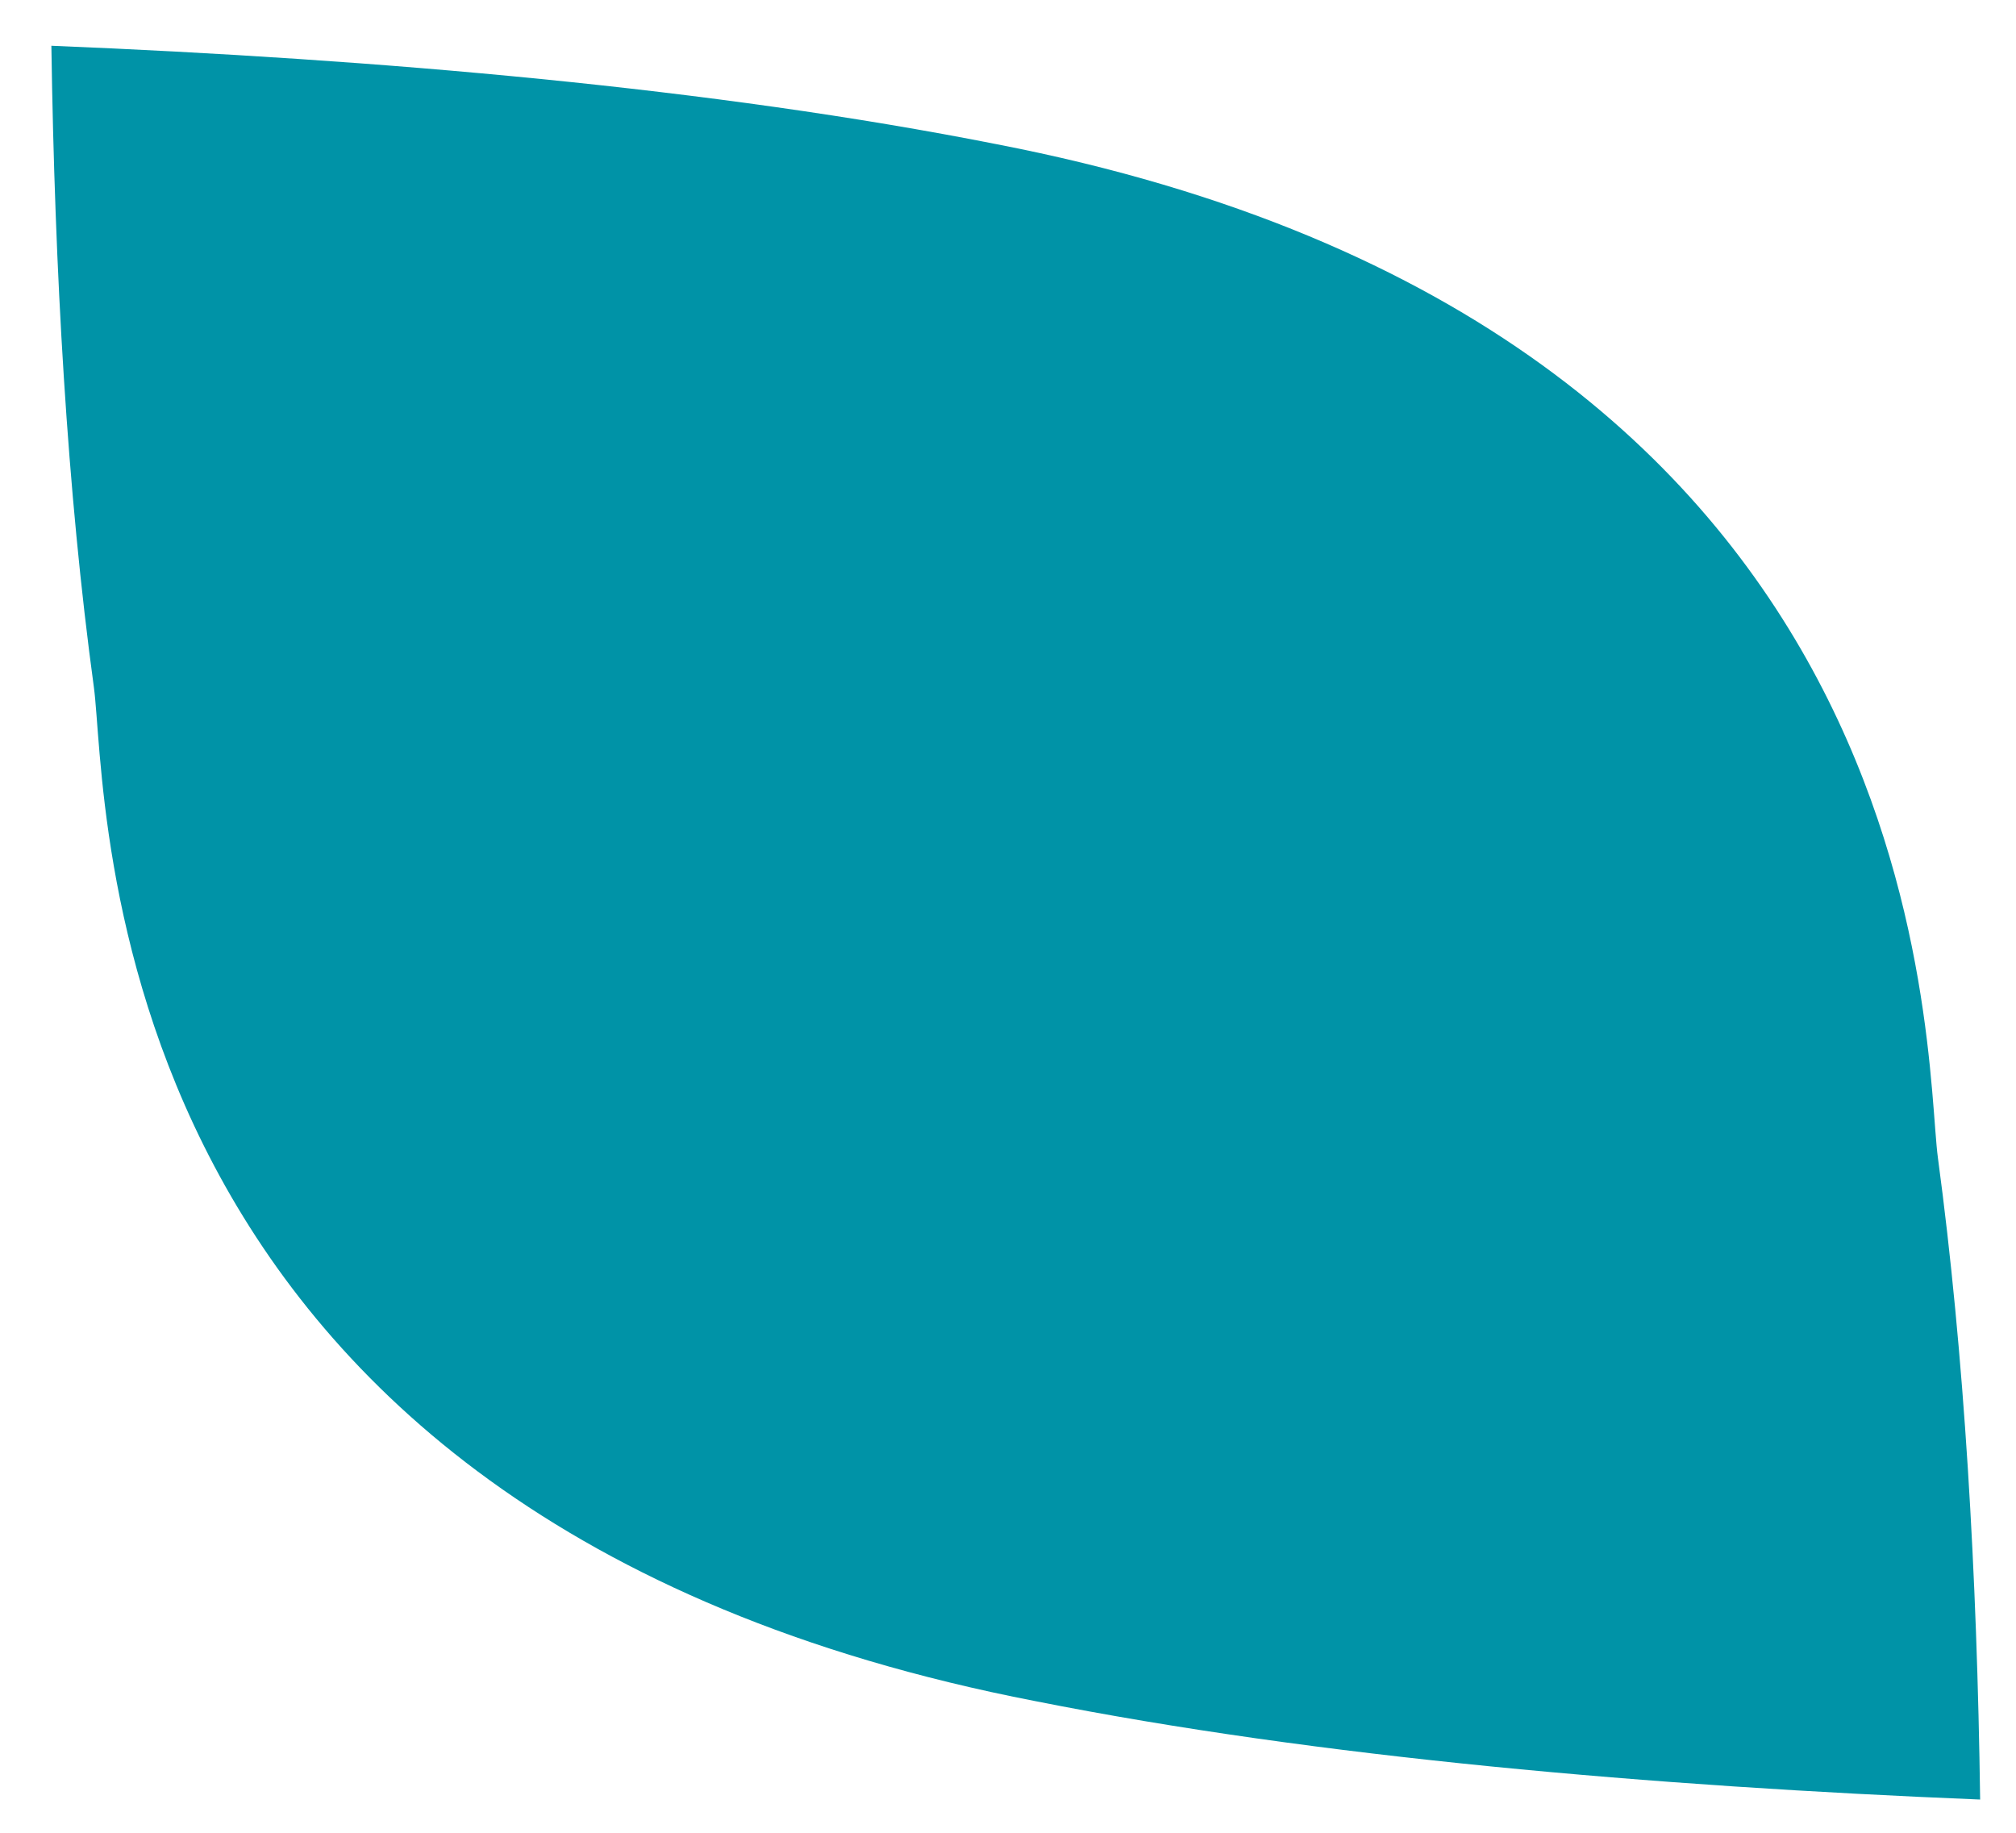
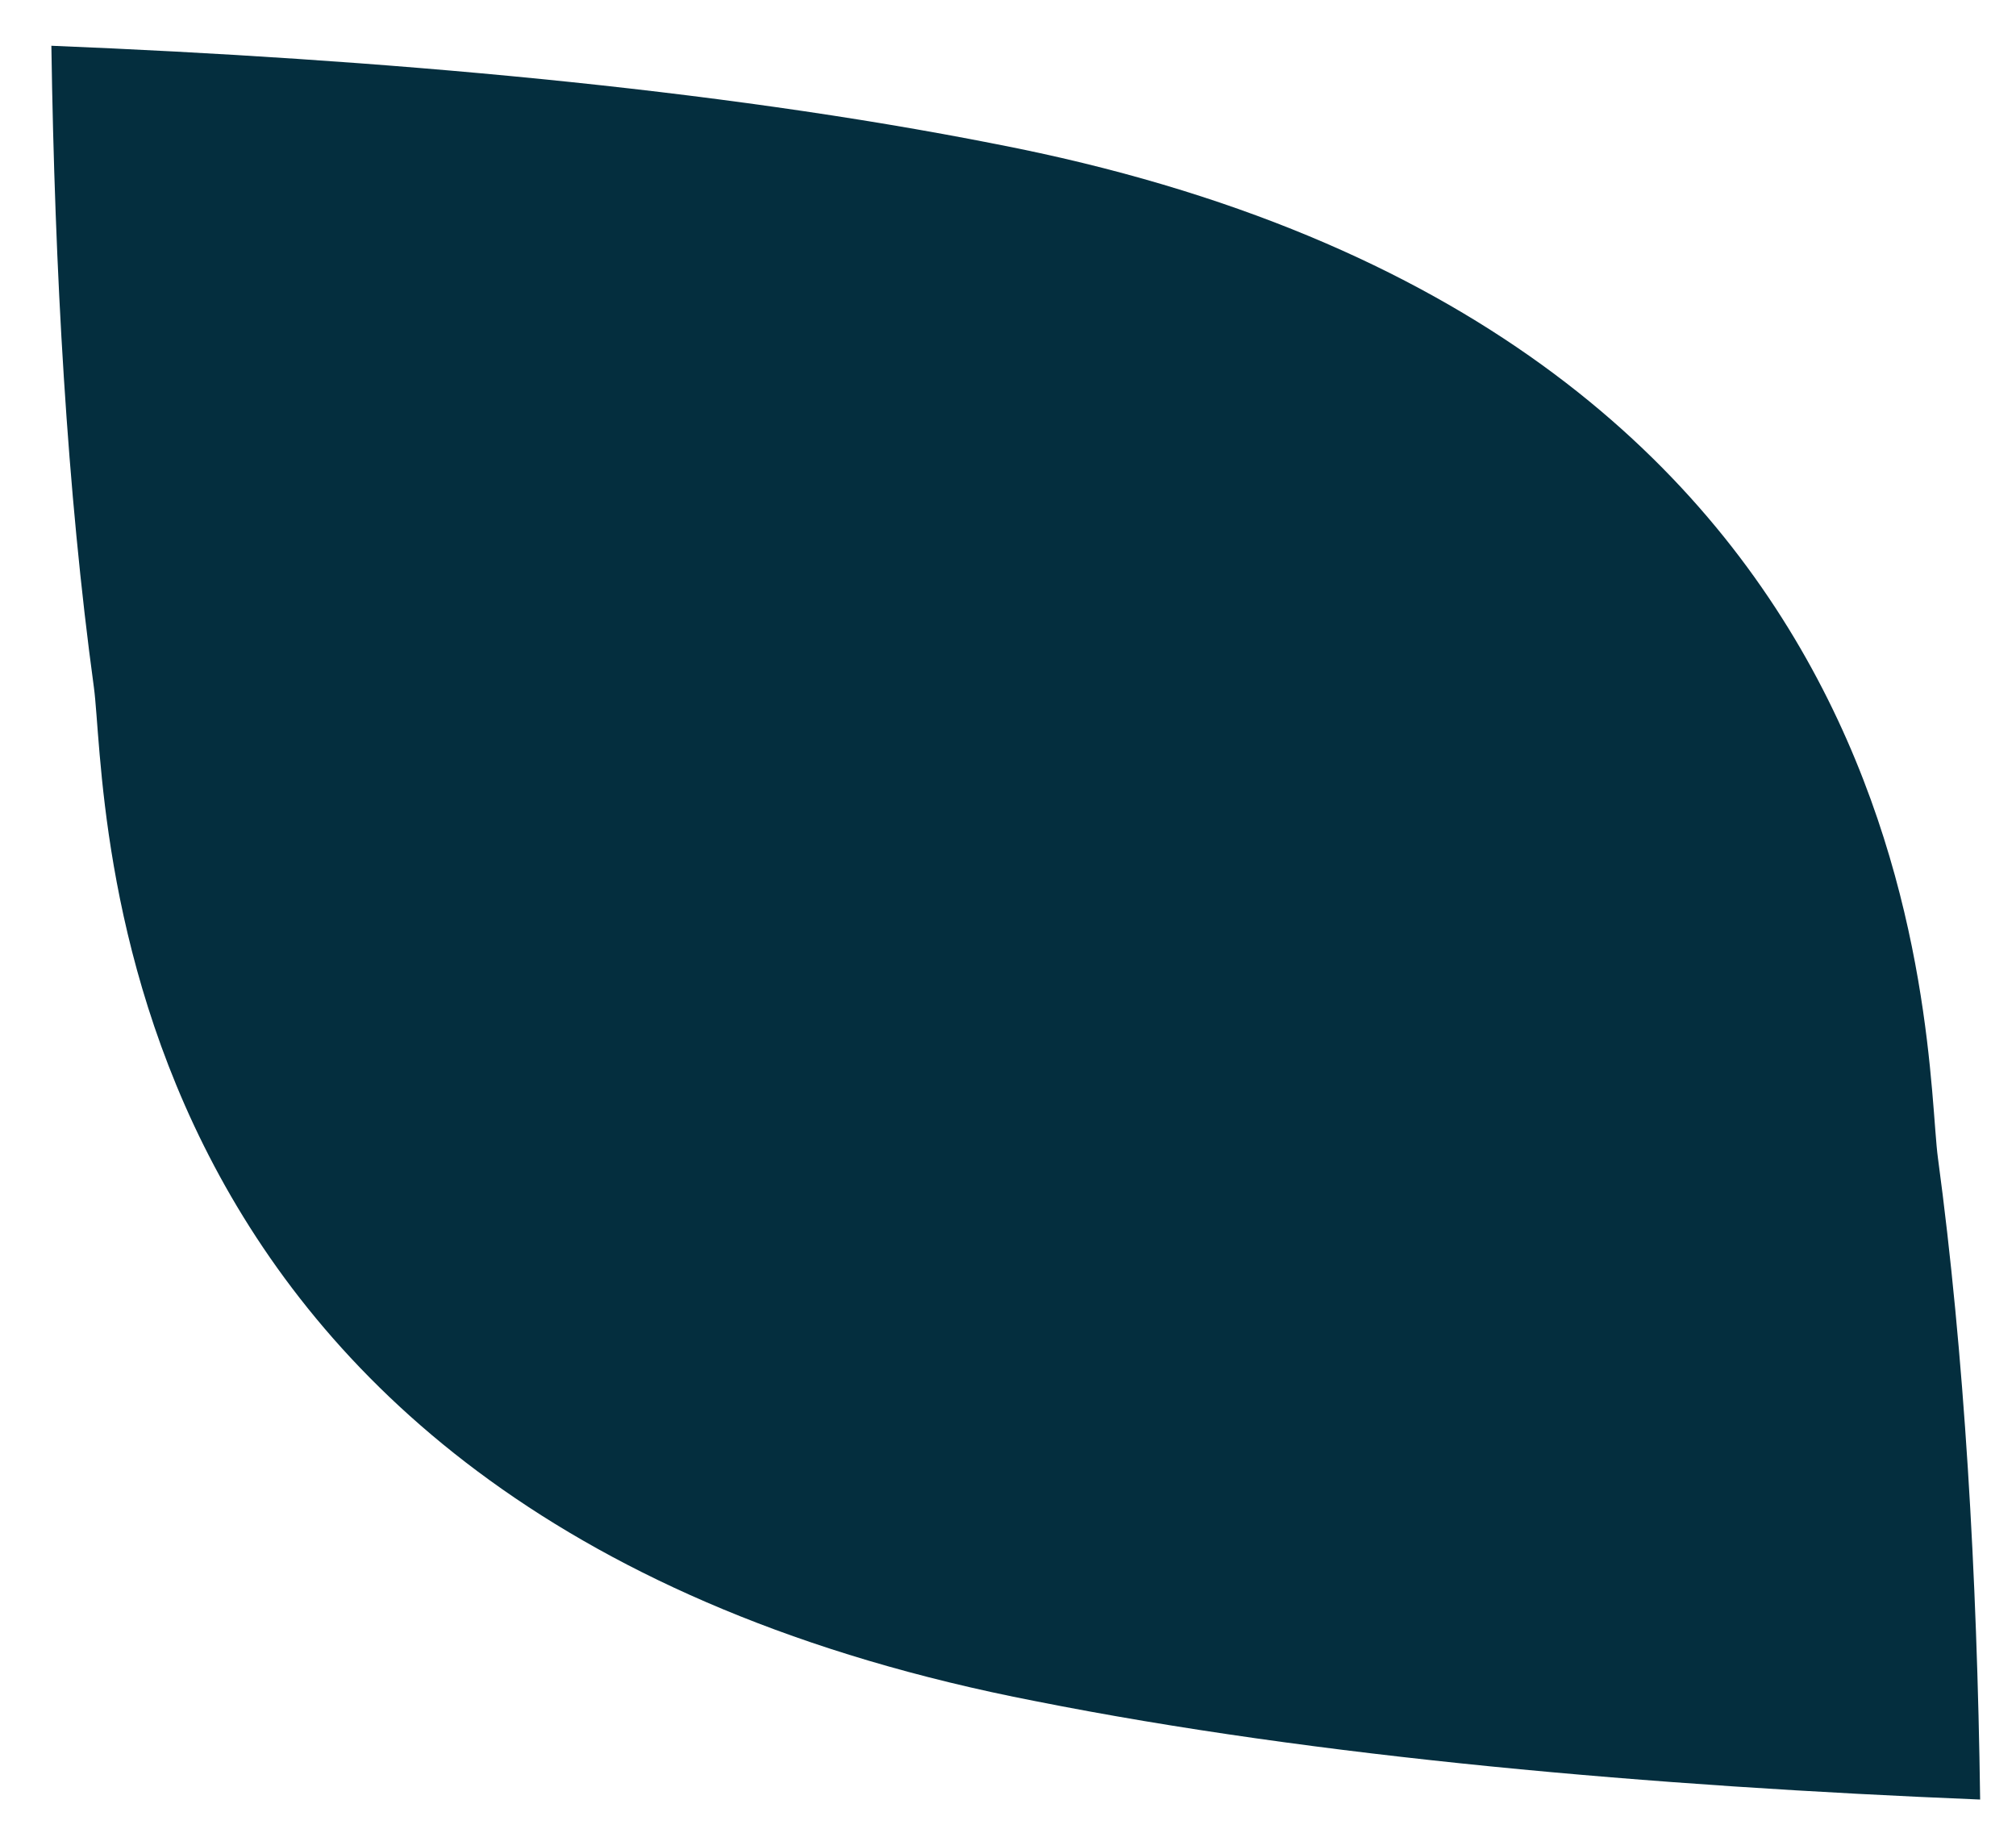
<svg xmlns="http://www.w3.org/2000/svg" width="100%" height="100%" viewBox="0 0 33 30" version="1.1" xml:space="preserve" style="fill-rule:evenodd;clip-rule:evenodd;stroke-linejoin:round;stroke-miterlimit:1.414;">
-   <path d="M1.537,11.251c-0.439,-3.216 -0.641,-6.815 -0.696,-10.502c5.374,0.219 10.842,0.696 15.471,1.611c15.531,3.007 15.169,14.813 15.41,16.594c0.433,3.216 0.641,6.815 0.691,10.502c-5.375,-0.219 -10.837,-0.691 -15.466,-1.611c-15.531,-3.008 -15.169,-14.813 -15.41,-16.594" style="fill:#0093a7;" />
+   <path d="M1.537,11.251c-0.439,-3.216 -0.641,-6.815 -0.696,-10.502c5.374,0.219 10.842,0.696 15.471,1.611c15.531,3.007 15.169,14.813 15.41,16.594c0.433,3.216 0.641,6.815 0.691,10.502c-5.375,-0.219 -10.837,-0.691 -15.466,-1.611c-15.531,-3.008 -15.169,-14.813 -15.41,-16.594" style="fill: #042E3E;" />
</svg>
